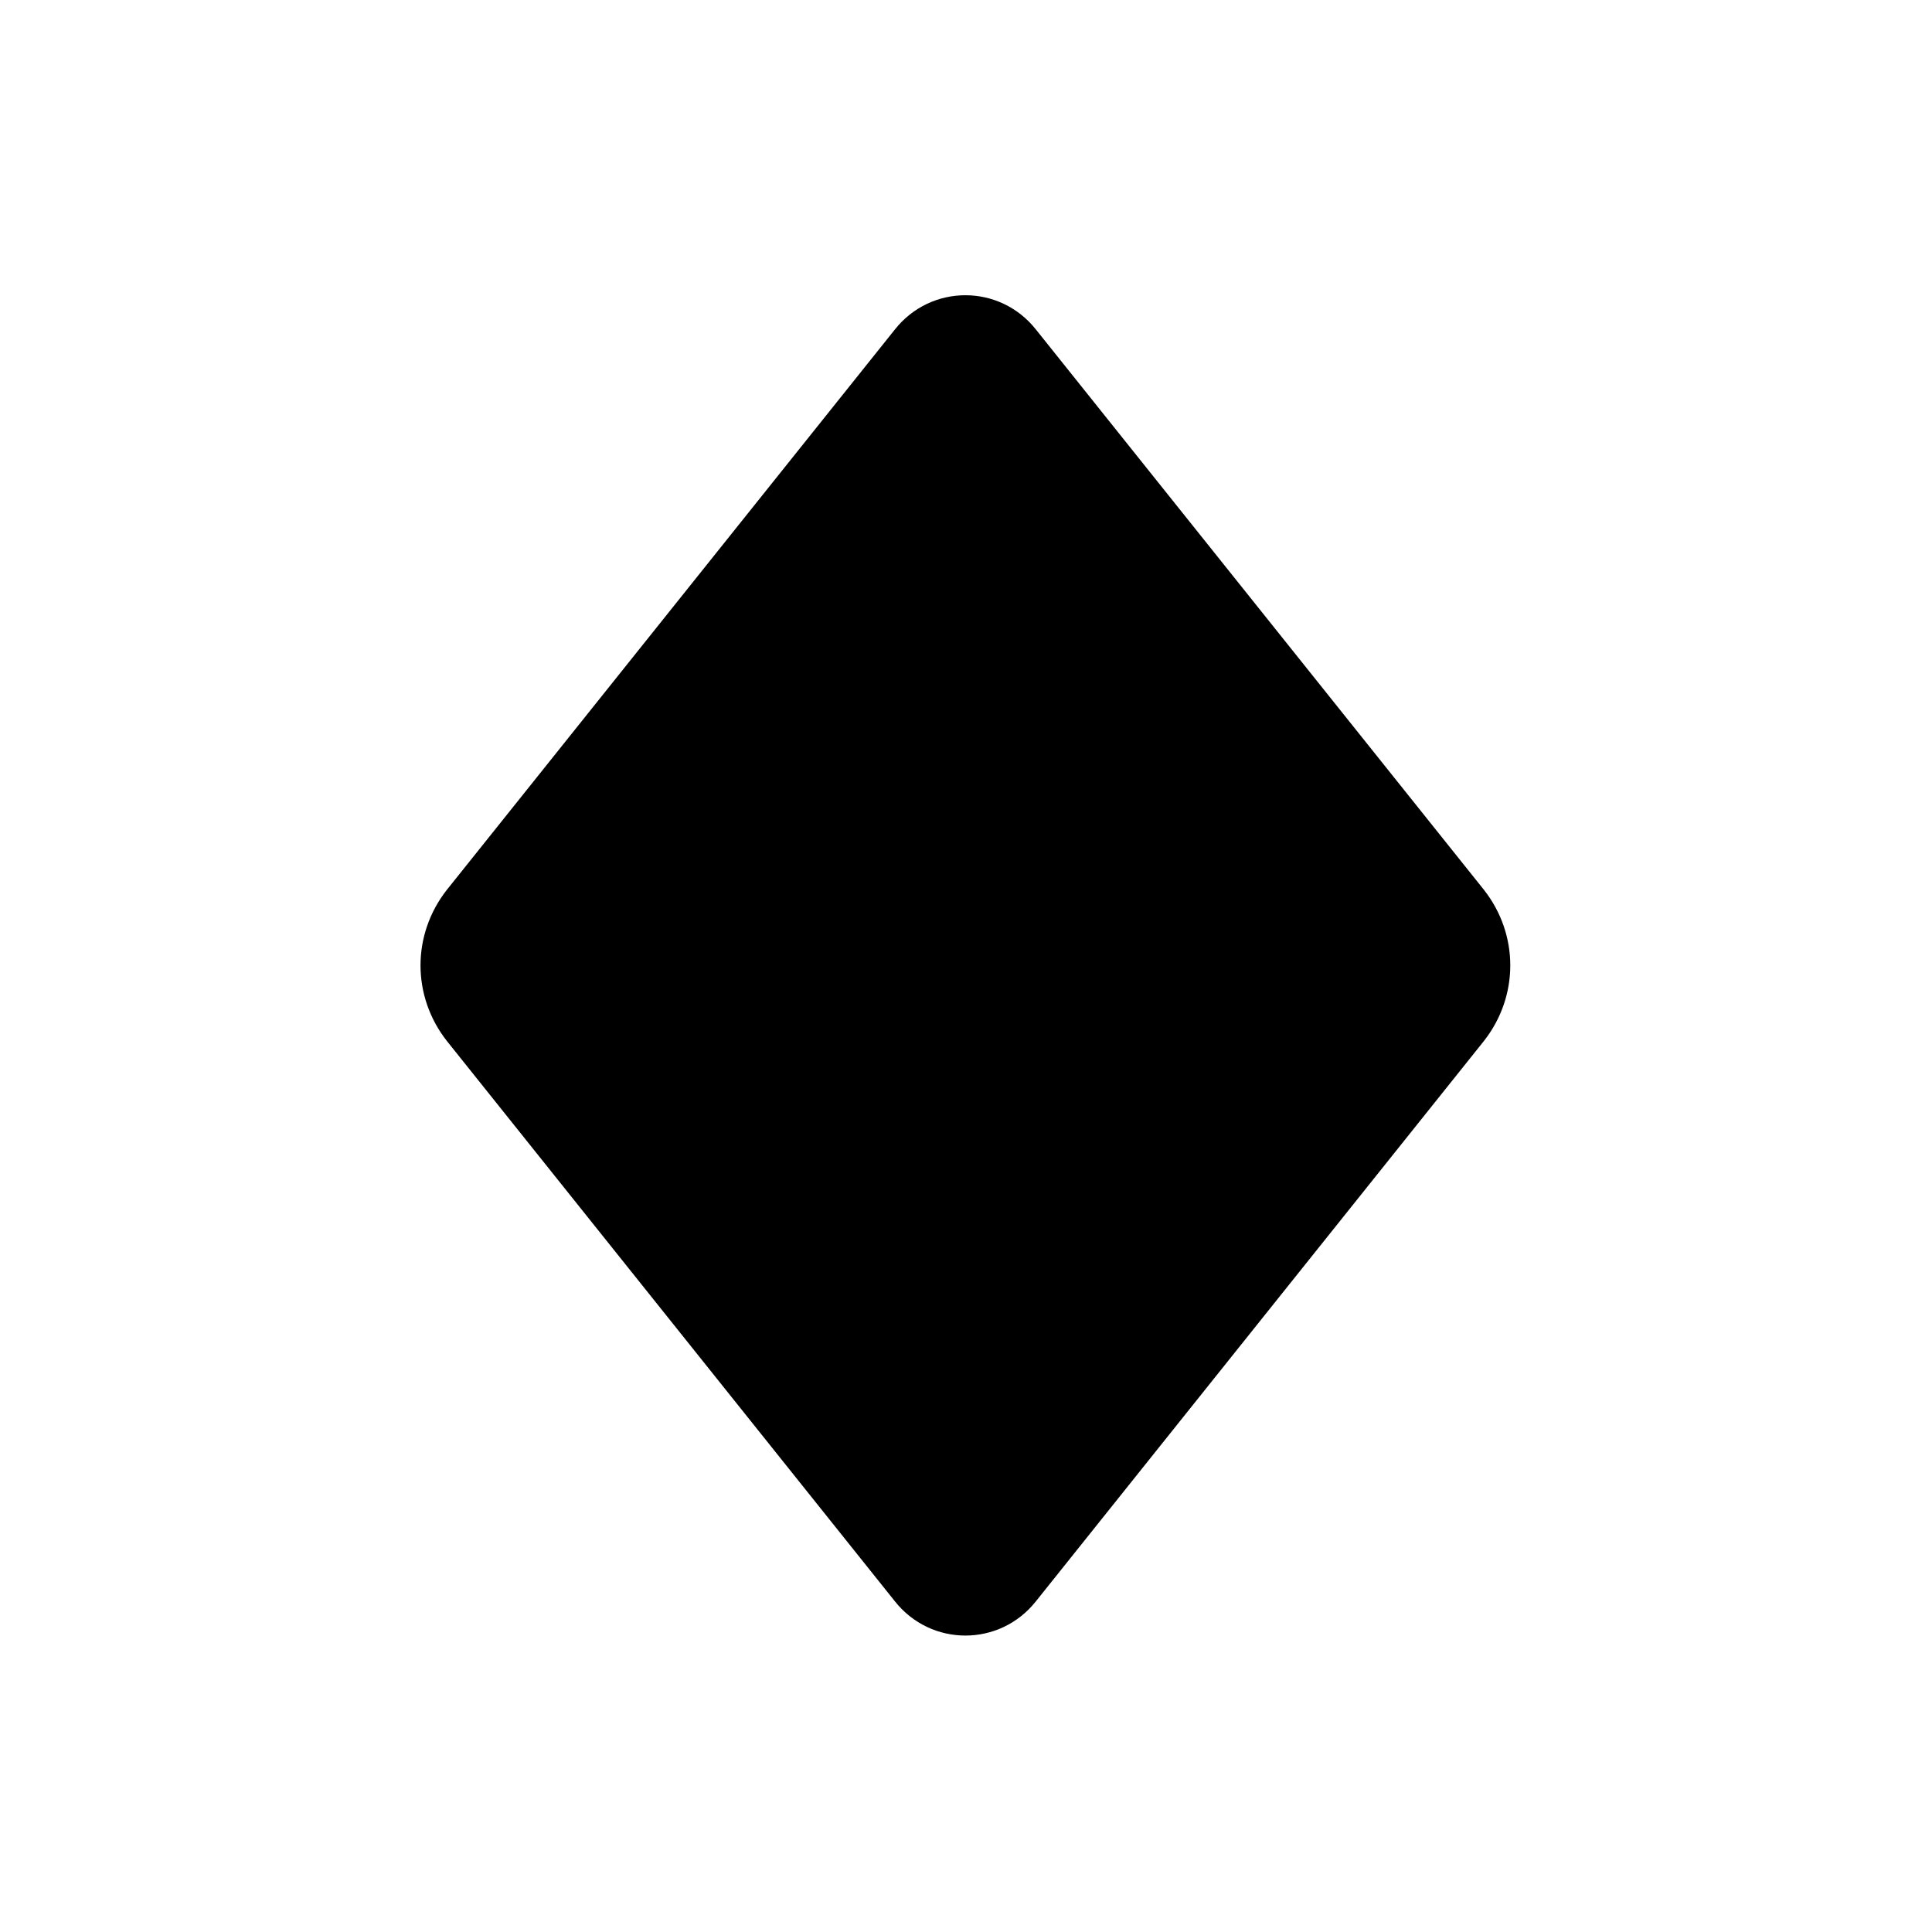
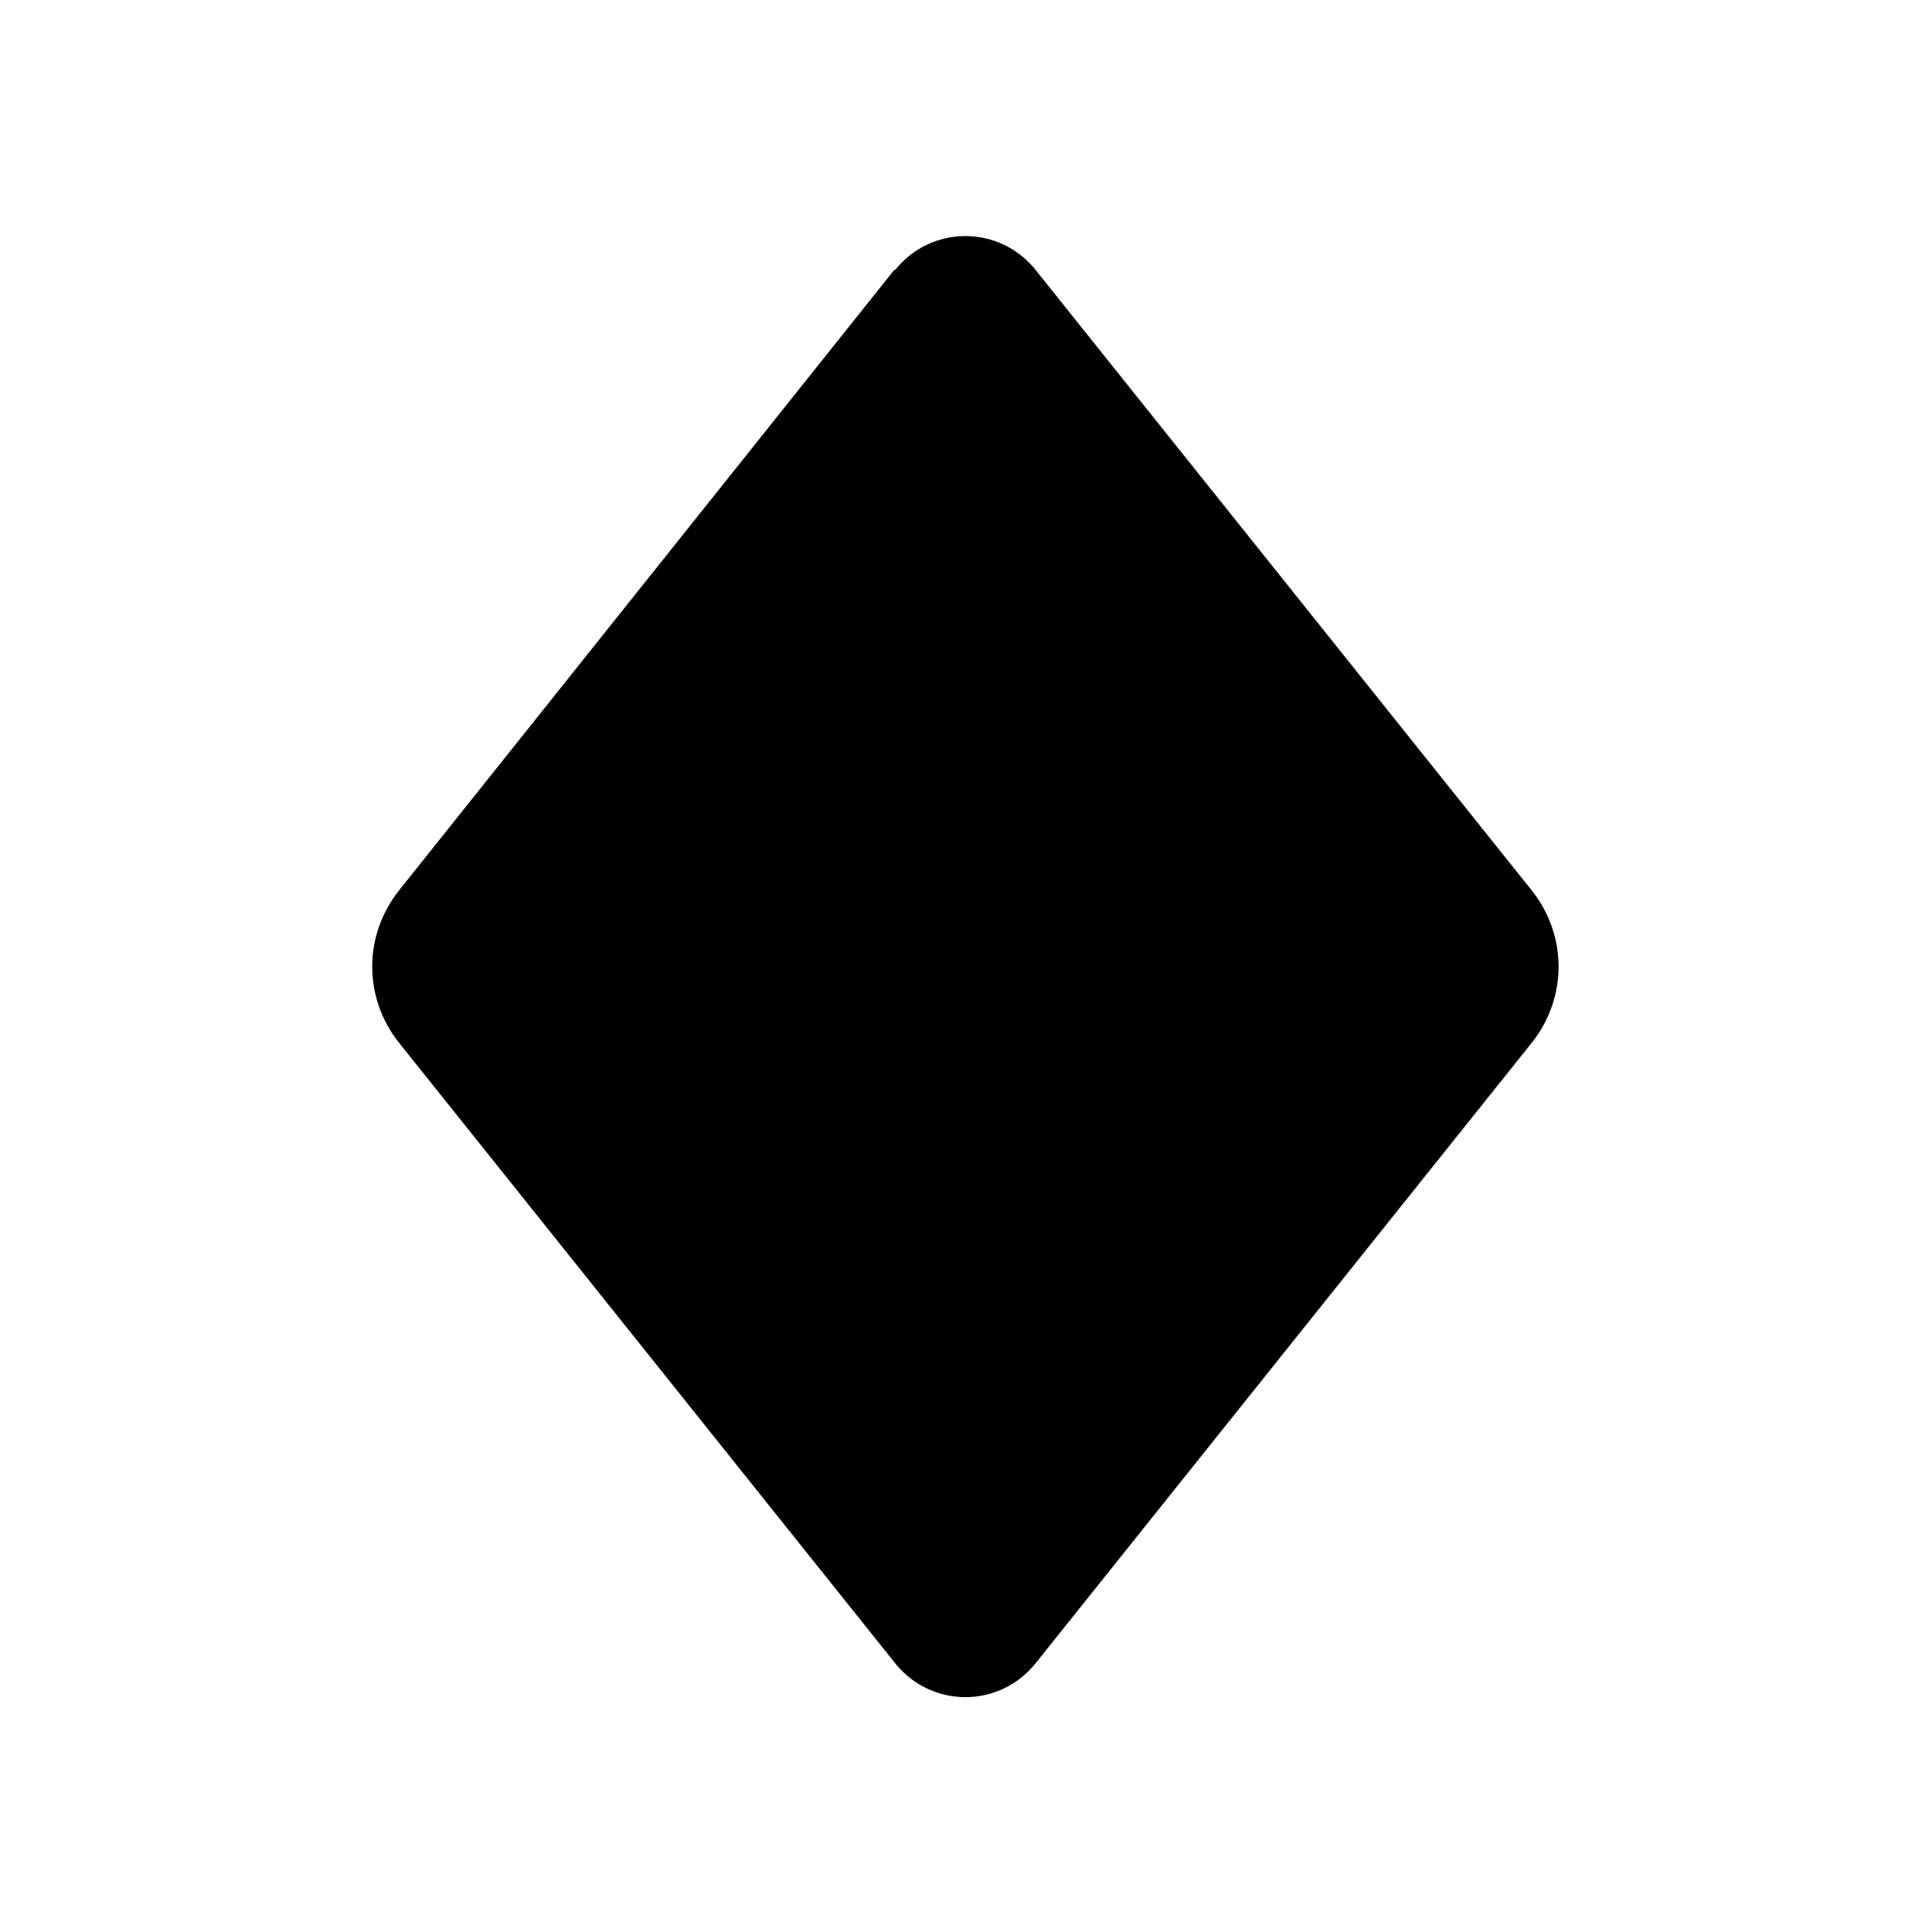
<svg xmlns="http://www.w3.org/2000/svg" width="16" height="16" viewBox="0 0 16 16" fill="none">
-   <path d="M7.41 2.73L3.7 7.37C3.41 7.74 3.41 8.25 3.7 8.62L7.41 13.26C7.71 13.64 8.28 13.64 8.58 13.26L12.29 8.62C12.58 8.25 12.58 7.74 12.29 7.37L8.58 2.73C8.28 2.35 7.71 2.35 7.41 2.73Z" fill="currentColor" />
+   <path d="M7.41 2.23L3.3 7.38C3.01 7.75 3.01 8.26 3.3 8.63L7.41 13.77C7.71 14.15 8.28 14.15 8.58 13.77L12.69 8.63C12.98 8.26 12.98 7.75 12.69 7.38L8.58 2.24C8.28 1.86 7.71 1.86 7.41 2.24V2.23Z" fill="black" />
</svg>
